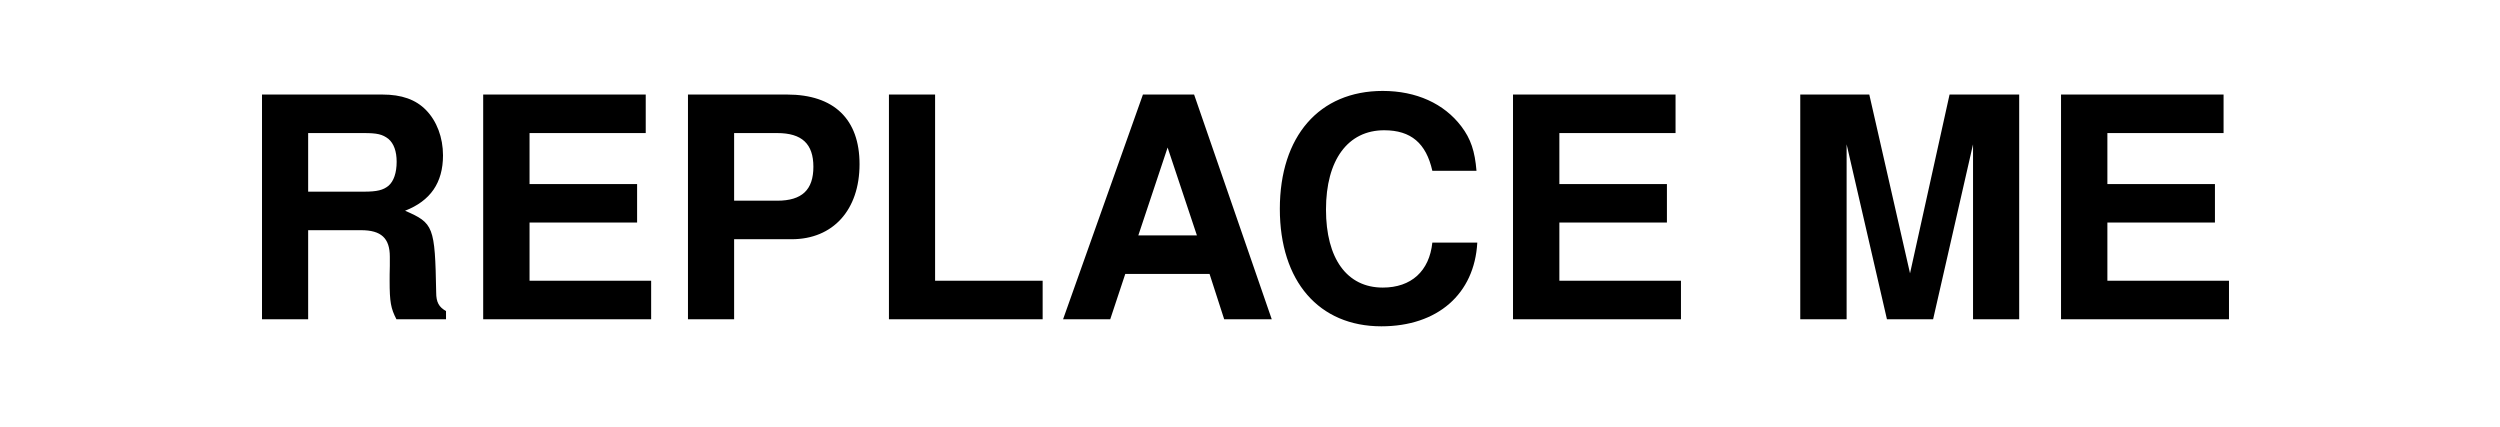
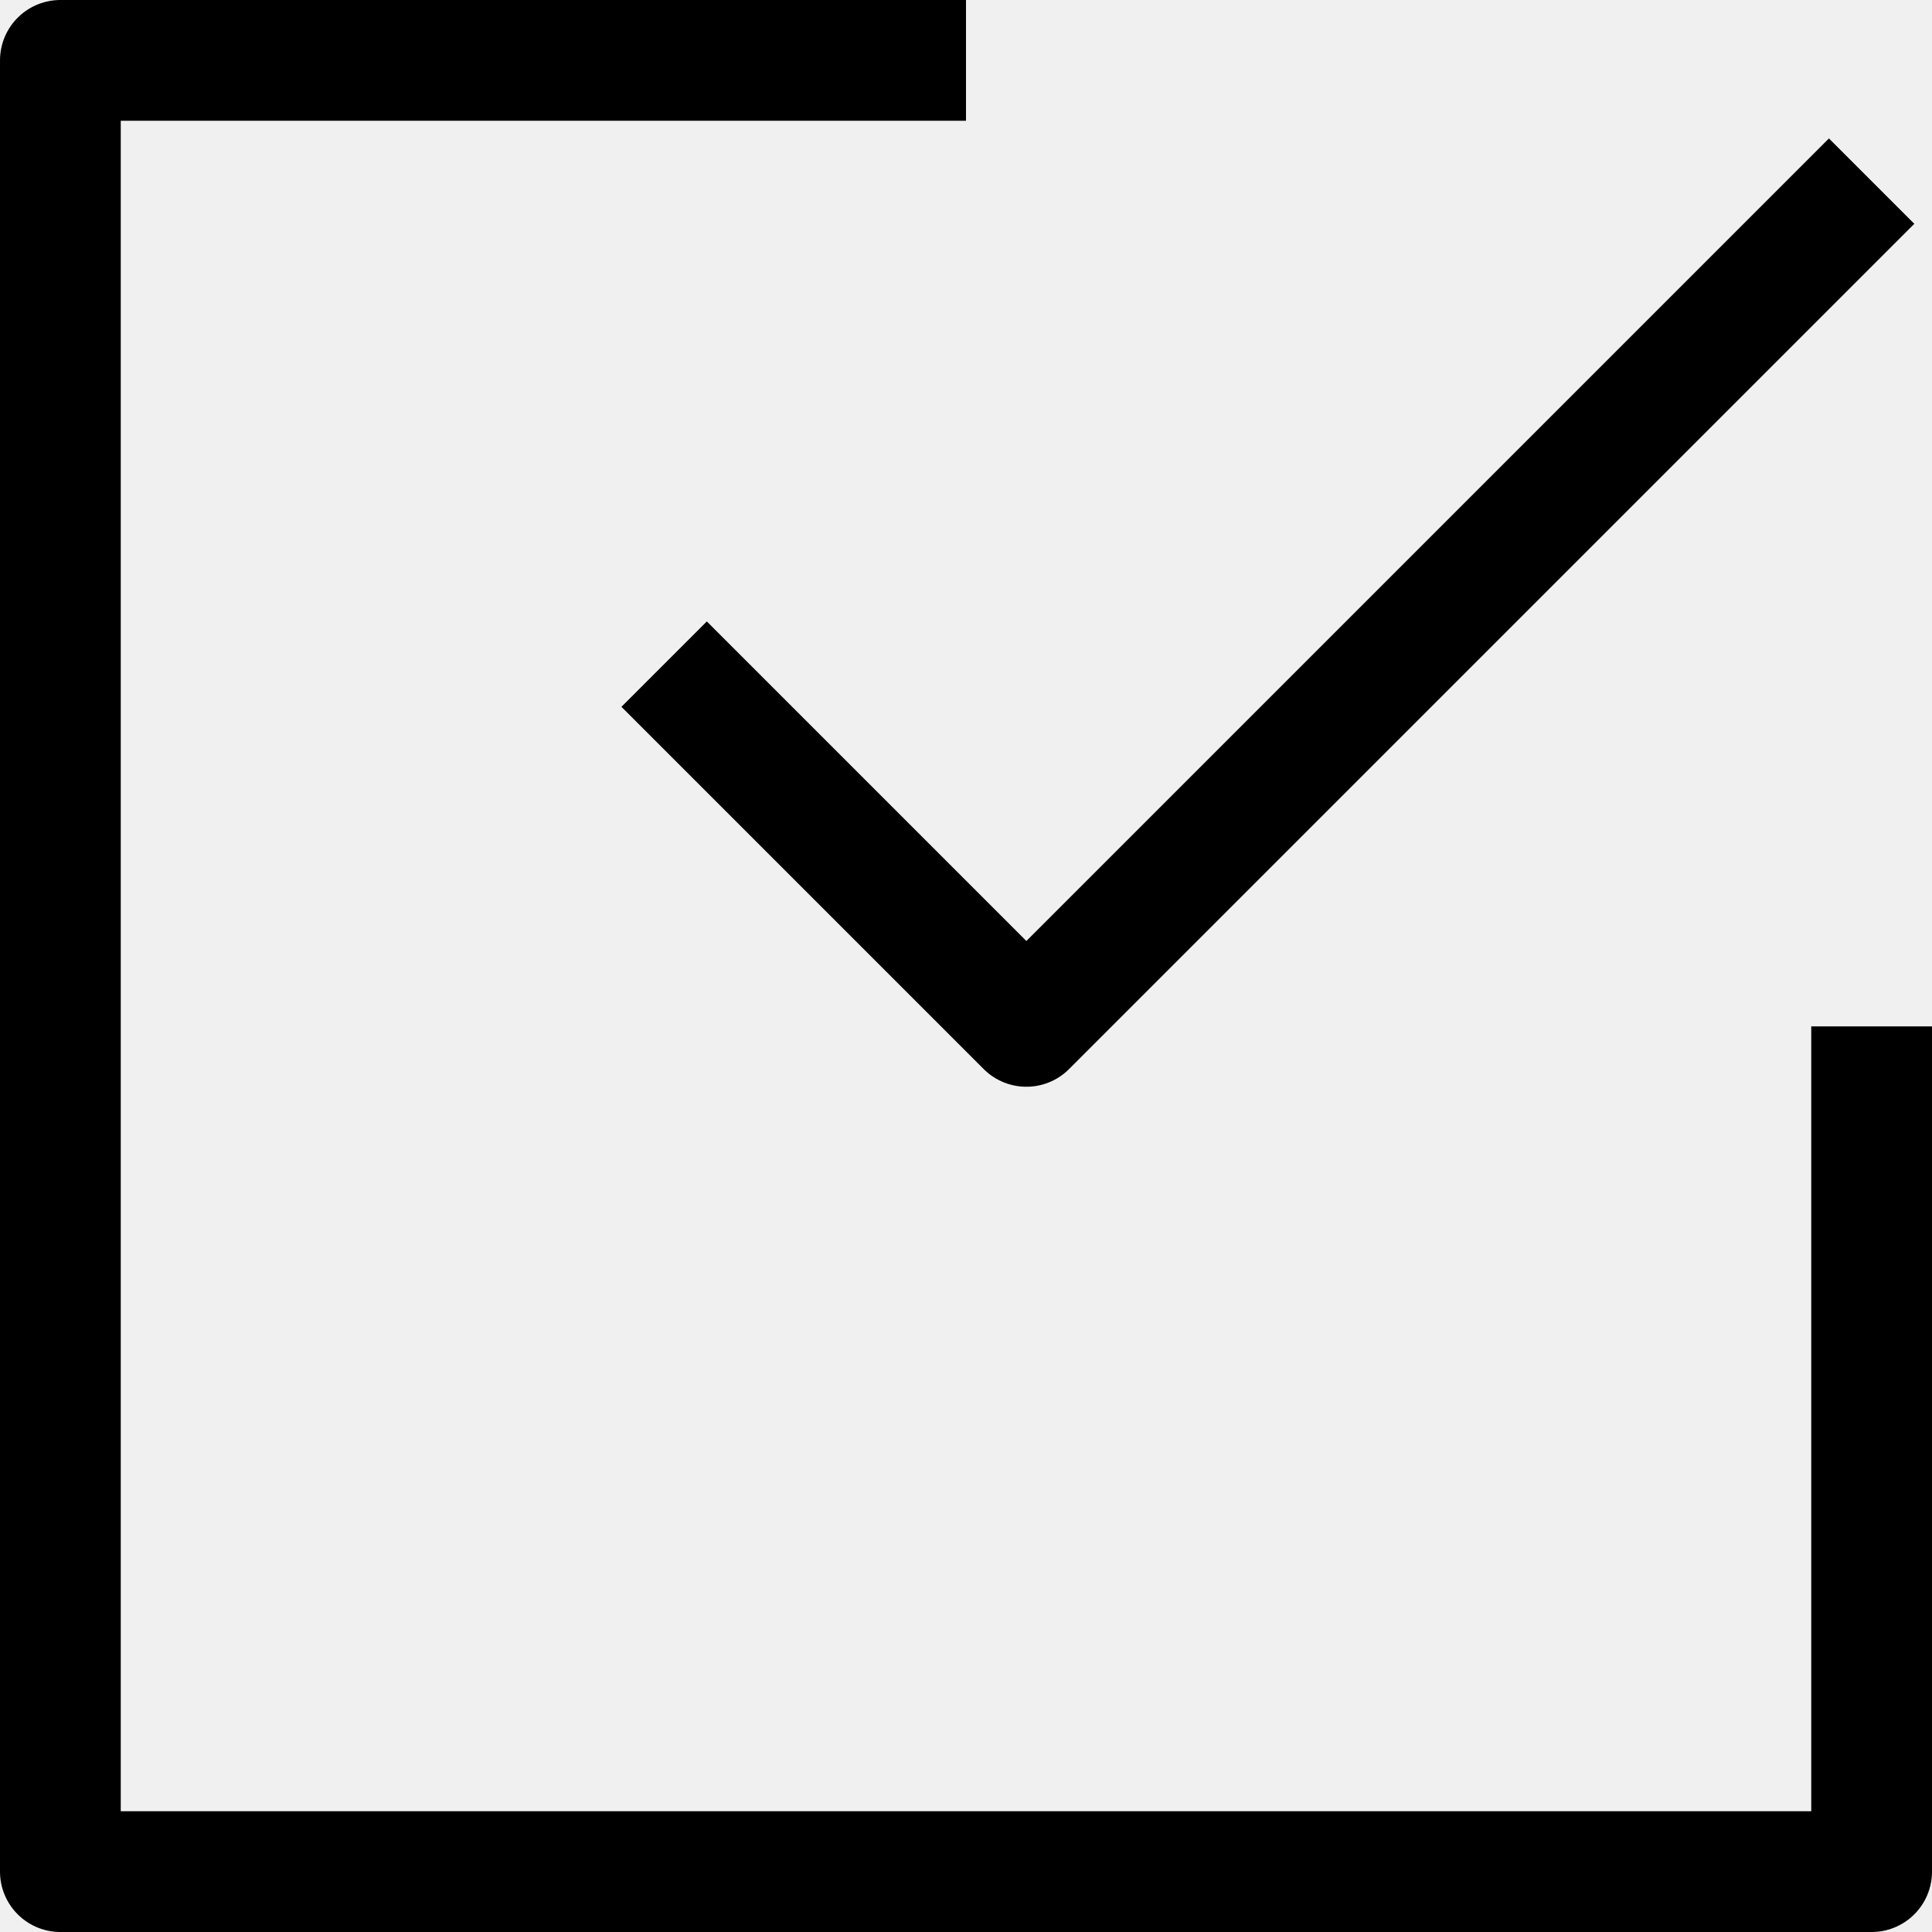
- <svg xmlns="http://www.w3.org/2000/svg" width="457" height="78">
-   <g>
-     <rect fill="#fff" id="canvas_background" height="80" width="459" y="-1" x="-1" />
-     <g display="none" overflow="visible" y="0" x="0" height="100%" width="100%" id="canvasGrid">
-       <rect fill="url(#gridpattern)" stroke-width="0" y="0" x="0" height="100%" width="100%" />
-     </g>
-   </g>
-   <g>
-     <text stroke="#000" transform="matrix(2.347637,0,0,2.347637,-187.0069,-235.8773) " font-weight="bold" xml:space="preserve" text-anchor="start" font-family="Helvetica, Arial, sans-serif" font-size="24" id="svg_2" y="125.336" x="98.137" stroke-width="0" fill="#000000">REPLACE ME</text>
+ <svg xmlns="http://www.w3.org/2000/svg" viewBox="0 0 32 32">
+   <defs>
+     <style>.cls-1{fill:none;stroke:#000;stroke-linejoin:round;stroke-width:2px;}</style>
+   </defs>
+   <g data-name="13-Check" id="_13-Check">
+     <polyline class="cls-1" points="31 17 31 31 1 31 1 1 16 1" />
+     <polyline class="cls-1" points="11 11 17 17 31 3" />
  </g>
</svg>
